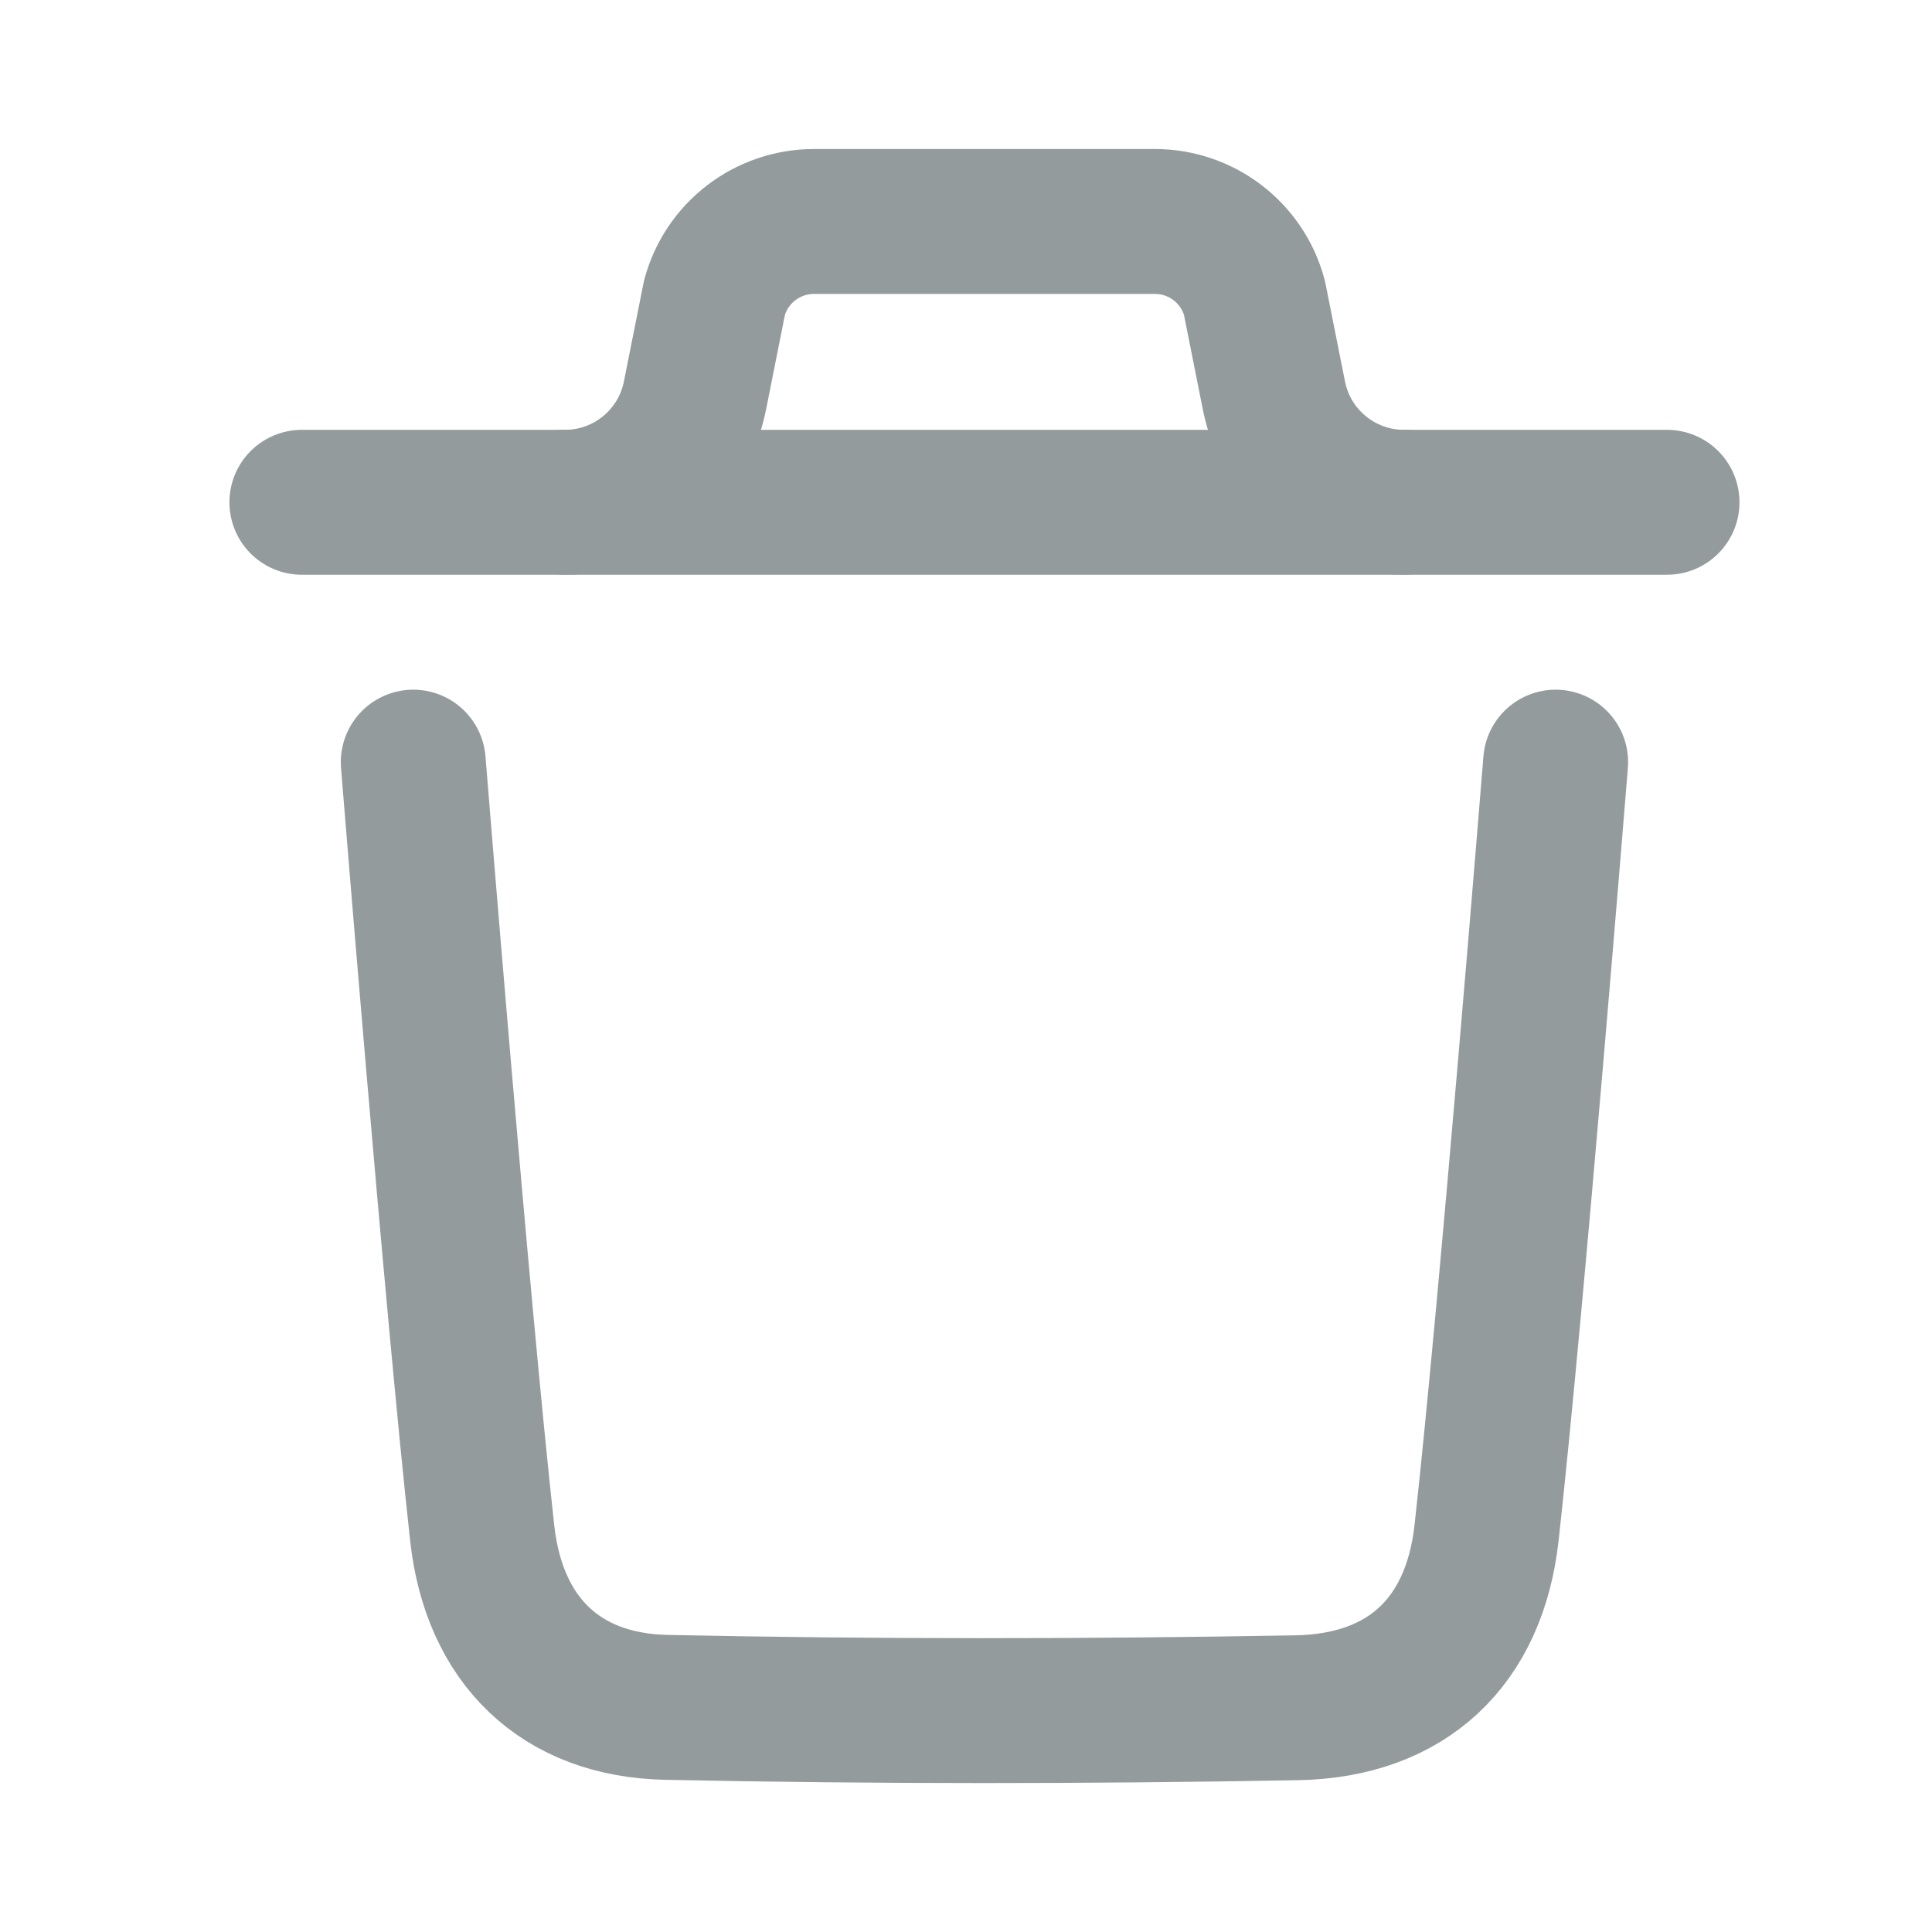
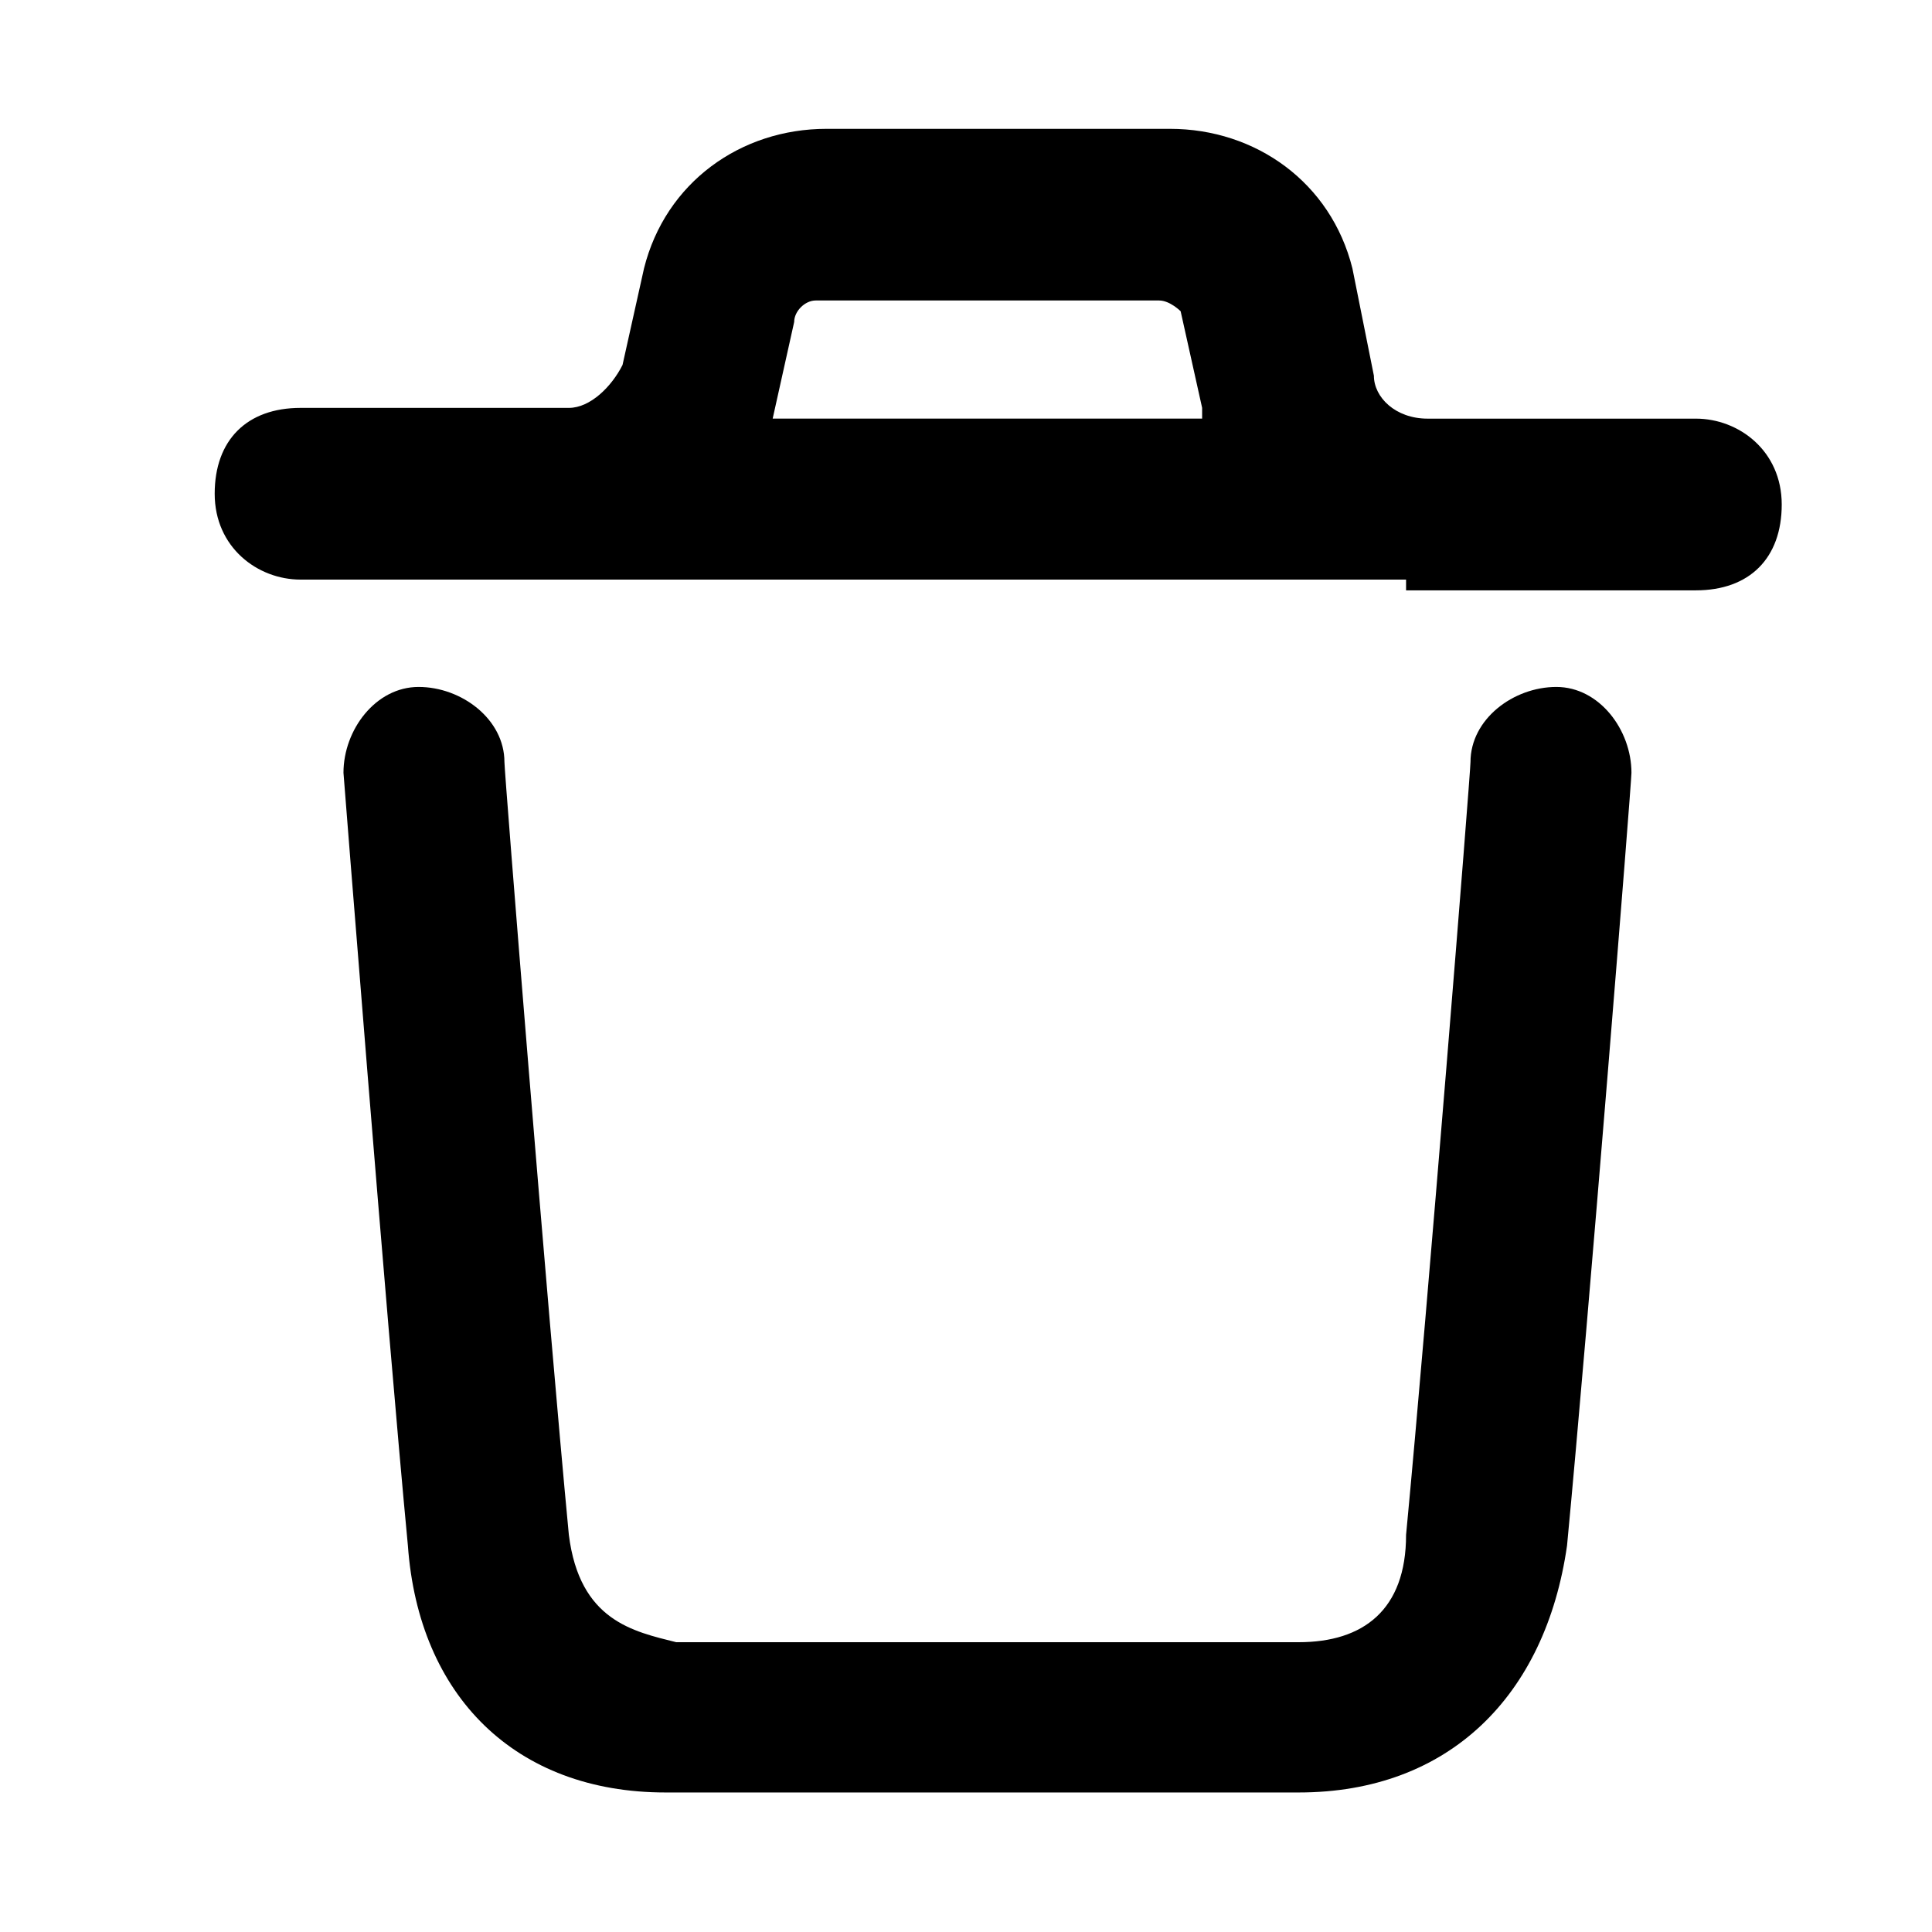
- <svg xmlns="http://www.w3.org/2000/svg" width="20px" height="20px" viewBox="0 0 20 20" version="1.1">
-   <g id="--00-UIkit" stroke="none" stroke-width="1" fill="none" fill-rule="evenodd" stroke-linecap="round" stroke-linejoin="round">
-     <g id="UIkit" transform="translate(-1295, -1621)" stroke="#939B9D" stroke-width="1.5">
-       <g id="Iconly/Light/Delete" transform="translate(1295, 1621)">
-         <g id="Delete" transform="translate(2.5, 1.666667)">
-           <path d="M13.604,6.223 C13.604,6.223 13.152,11.836 12.889,14.2 C12.764,15.329 12.067,15.991 10.924,16.012 C8.75,16.051 6.573,16.053 4.4,16.008 C3.301,15.985 2.615,15.315 2.492,14.206 C2.228,11.821 1.778,6.223 1.778,6.223" id="Stroke-1" />
-           <line x1="14.757" y1="3.533" x2="0.625" y2="3.533" id="Stroke-3" />
-           <path d="M12.034,3.533 C11.38,3.533 10.816,3.071 10.688,2.43 L10.486,1.416 C10.361,0.949 9.937,0.626 9.455,0.626 L5.927,0.626 C5.445,0.626 5.021,0.949 4.896,1.416 L4.694,2.43 C4.566,3.071 4.002,3.533 3.348,3.533" id="Stroke-5" />
-         </g>
-       </g>
-     </g>
-   </g>
+ <svg xmlns="http://www.w3.org/2000/svg" version="1.1" width="32" height="32" viewBox="0 0 32 32">
+   <path d="M16.356 29.689c-1.778 0-3.556 0-5.333 0-2.489 0-4.089-1.6-4.267-4.089-0.356-3.733-1.067-12.8-1.067-12.8 0-0.711 0.533-1.422 1.244-1.422s1.422 0.533 1.422 1.244c0 0.178 0.711 9.067 1.067 12.8 0.178 1.422 1.067 1.6 1.778 1.778 3.378 0 6.756 0 10.311 0 1.067 0 1.778-0.533 1.778-1.778 0.356-3.733 1.067-12.622 1.067-12.8 0-0.711 0.711-1.244 1.422-1.244s1.244 0.711 1.244 1.422c0 0.178-0.711 9.067-1.067 12.8-0.356 2.489-1.956 4.089-4.444 4.089-1.778 0-3.556 0-5.156 0zM23.289 9.6v0h-13.867c0 0 0 0 0 0h-4.444c-0.711 0-1.422-0.533-1.422-1.422s0.533-1.422 1.422-1.422h4.444c0.356 0 0.711-0.356 0.889-0.711l0.356-1.6c0.356-1.422 1.6-2.311 3.022-2.311h5.689c0 0 0 0 0 0 1.422 0 2.667 0.889 3.022 2.311l0.356 1.778c0 0.356 0.356 0.711 0.889 0.711h4.444c0.711 0 1.422 0.533 1.422 1.422s-0.533 1.422-1.422 1.422h-4.8c0-0.178 0-0.178 0-0.178zM12.8 6.933h7.111c0 0 0-0.178 0-0.178l-0.356-1.6c0 0-0.178-0.178-0.356-0.178v0h-5.689c-0.178 0-0.356 0.178-0.356 0.356l-0.356 1.6c0 0 0 0 0 0z" />
</svg>
